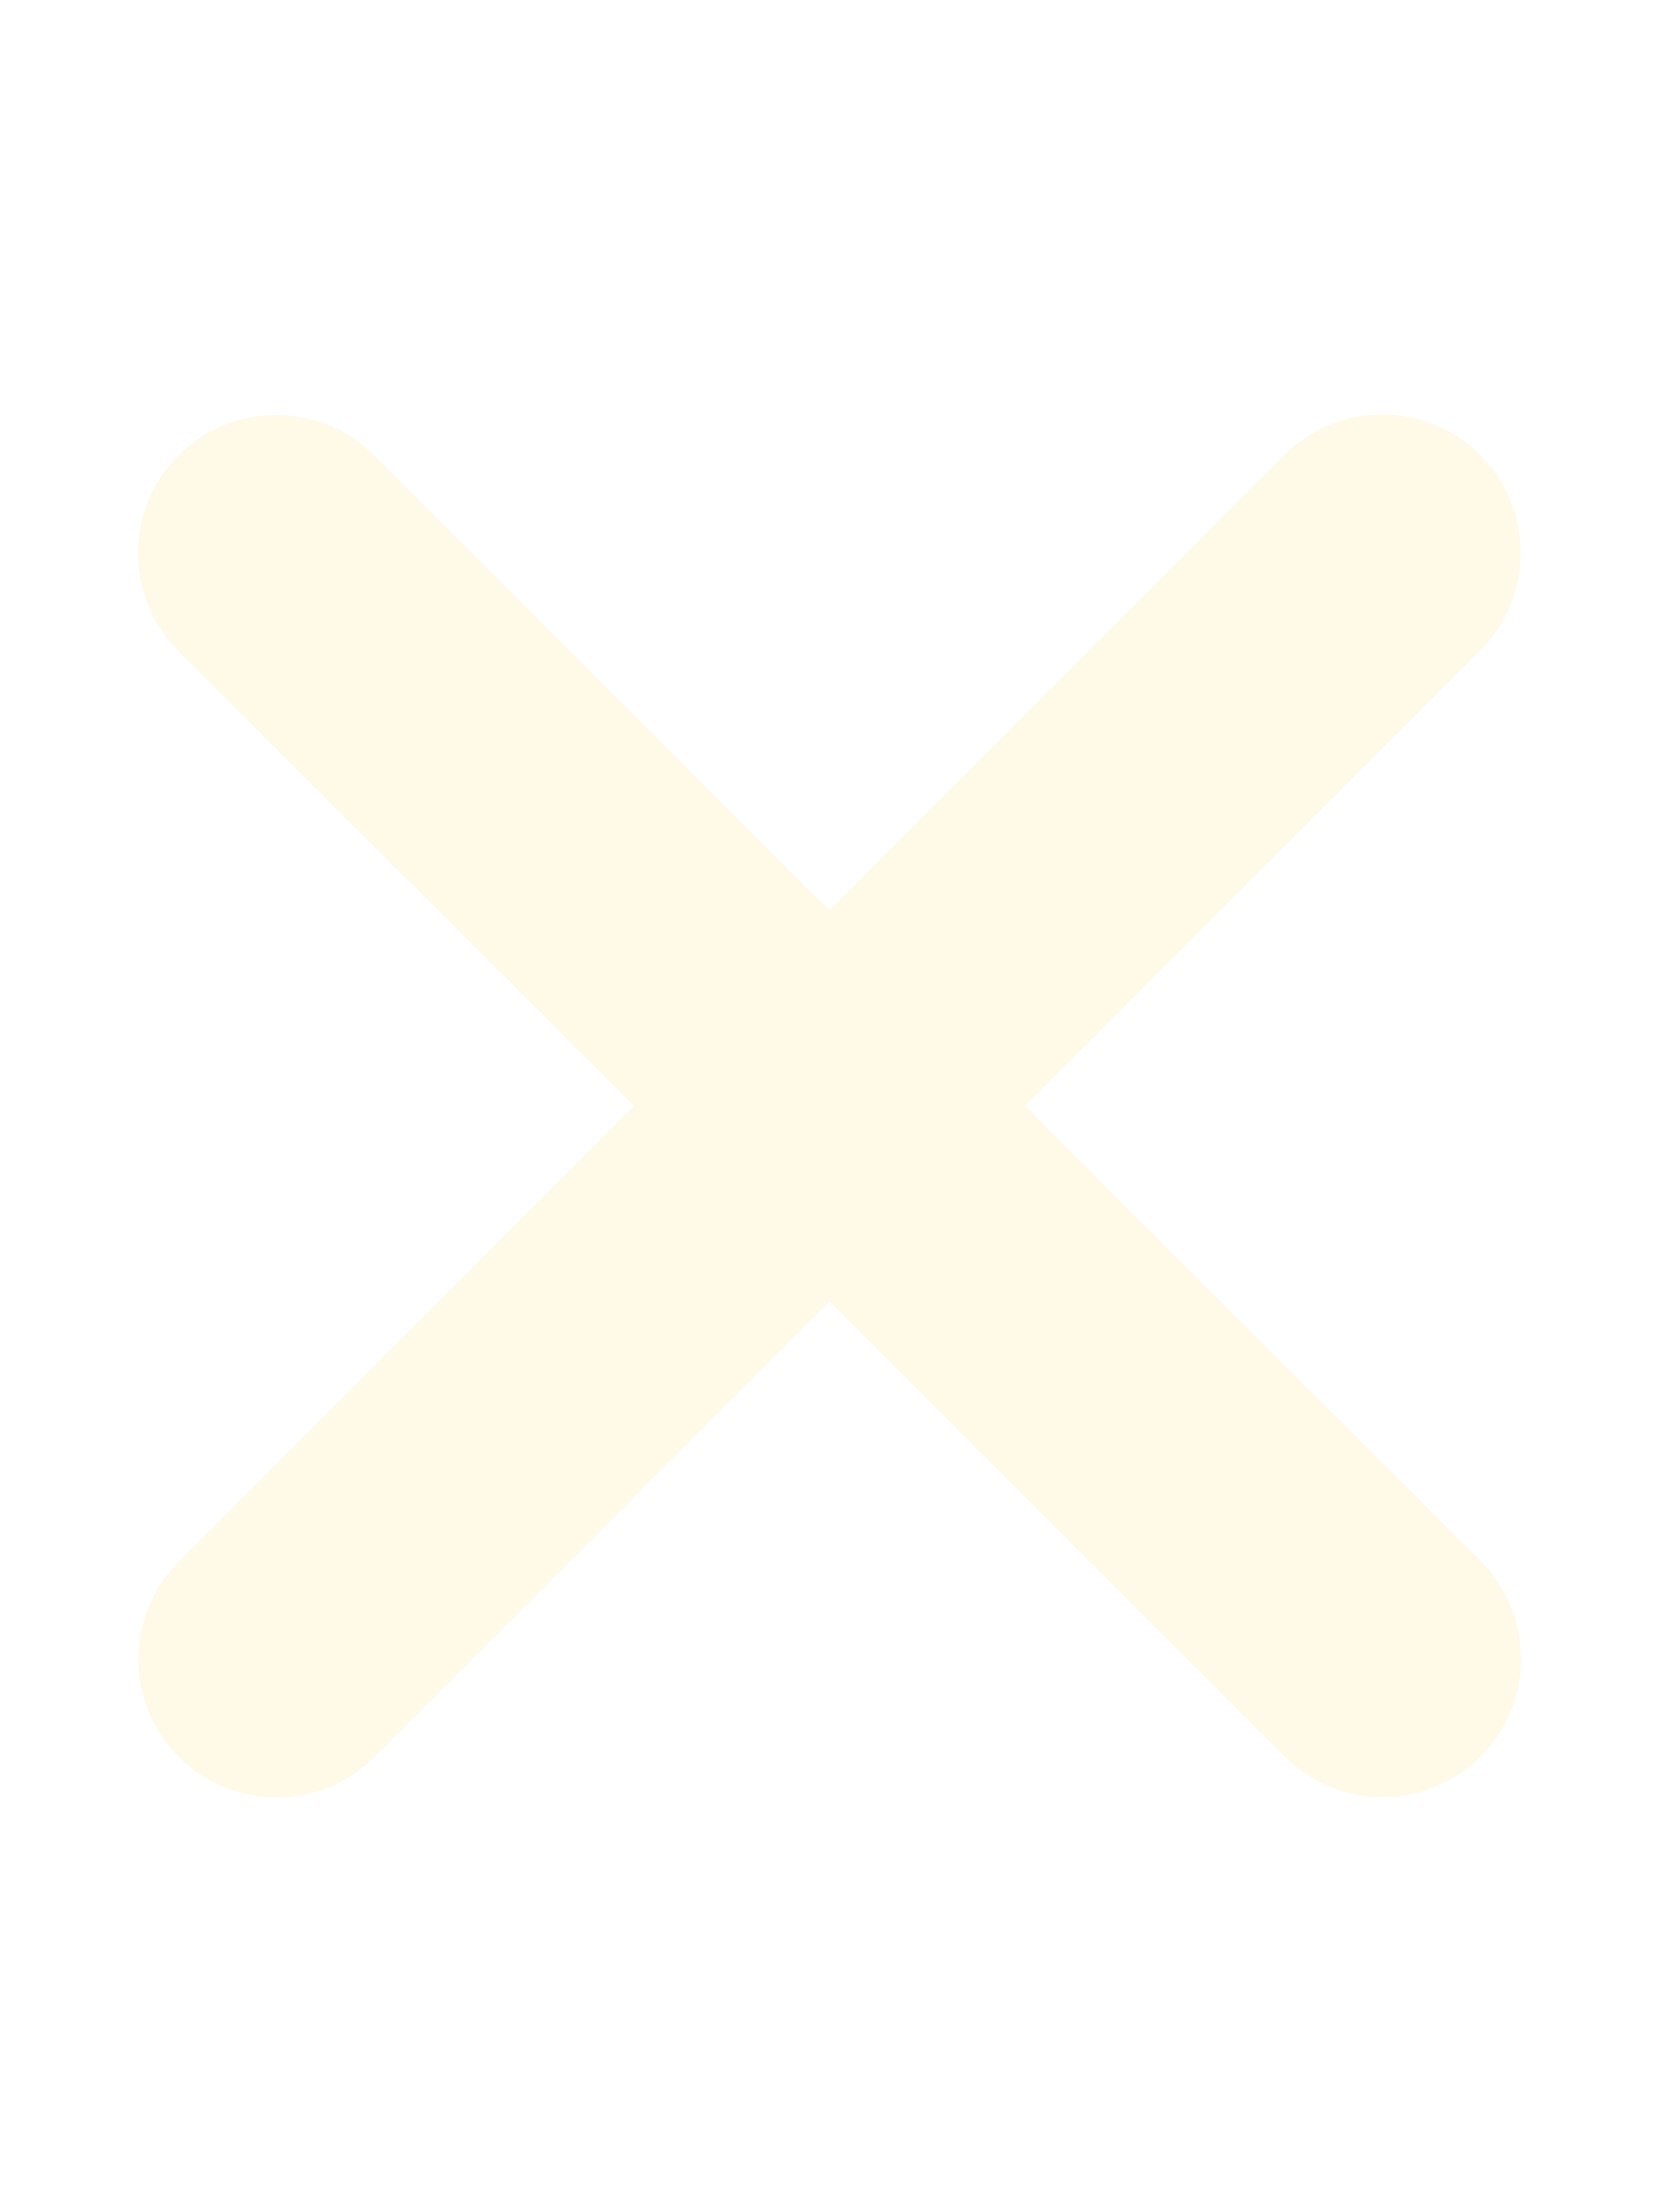
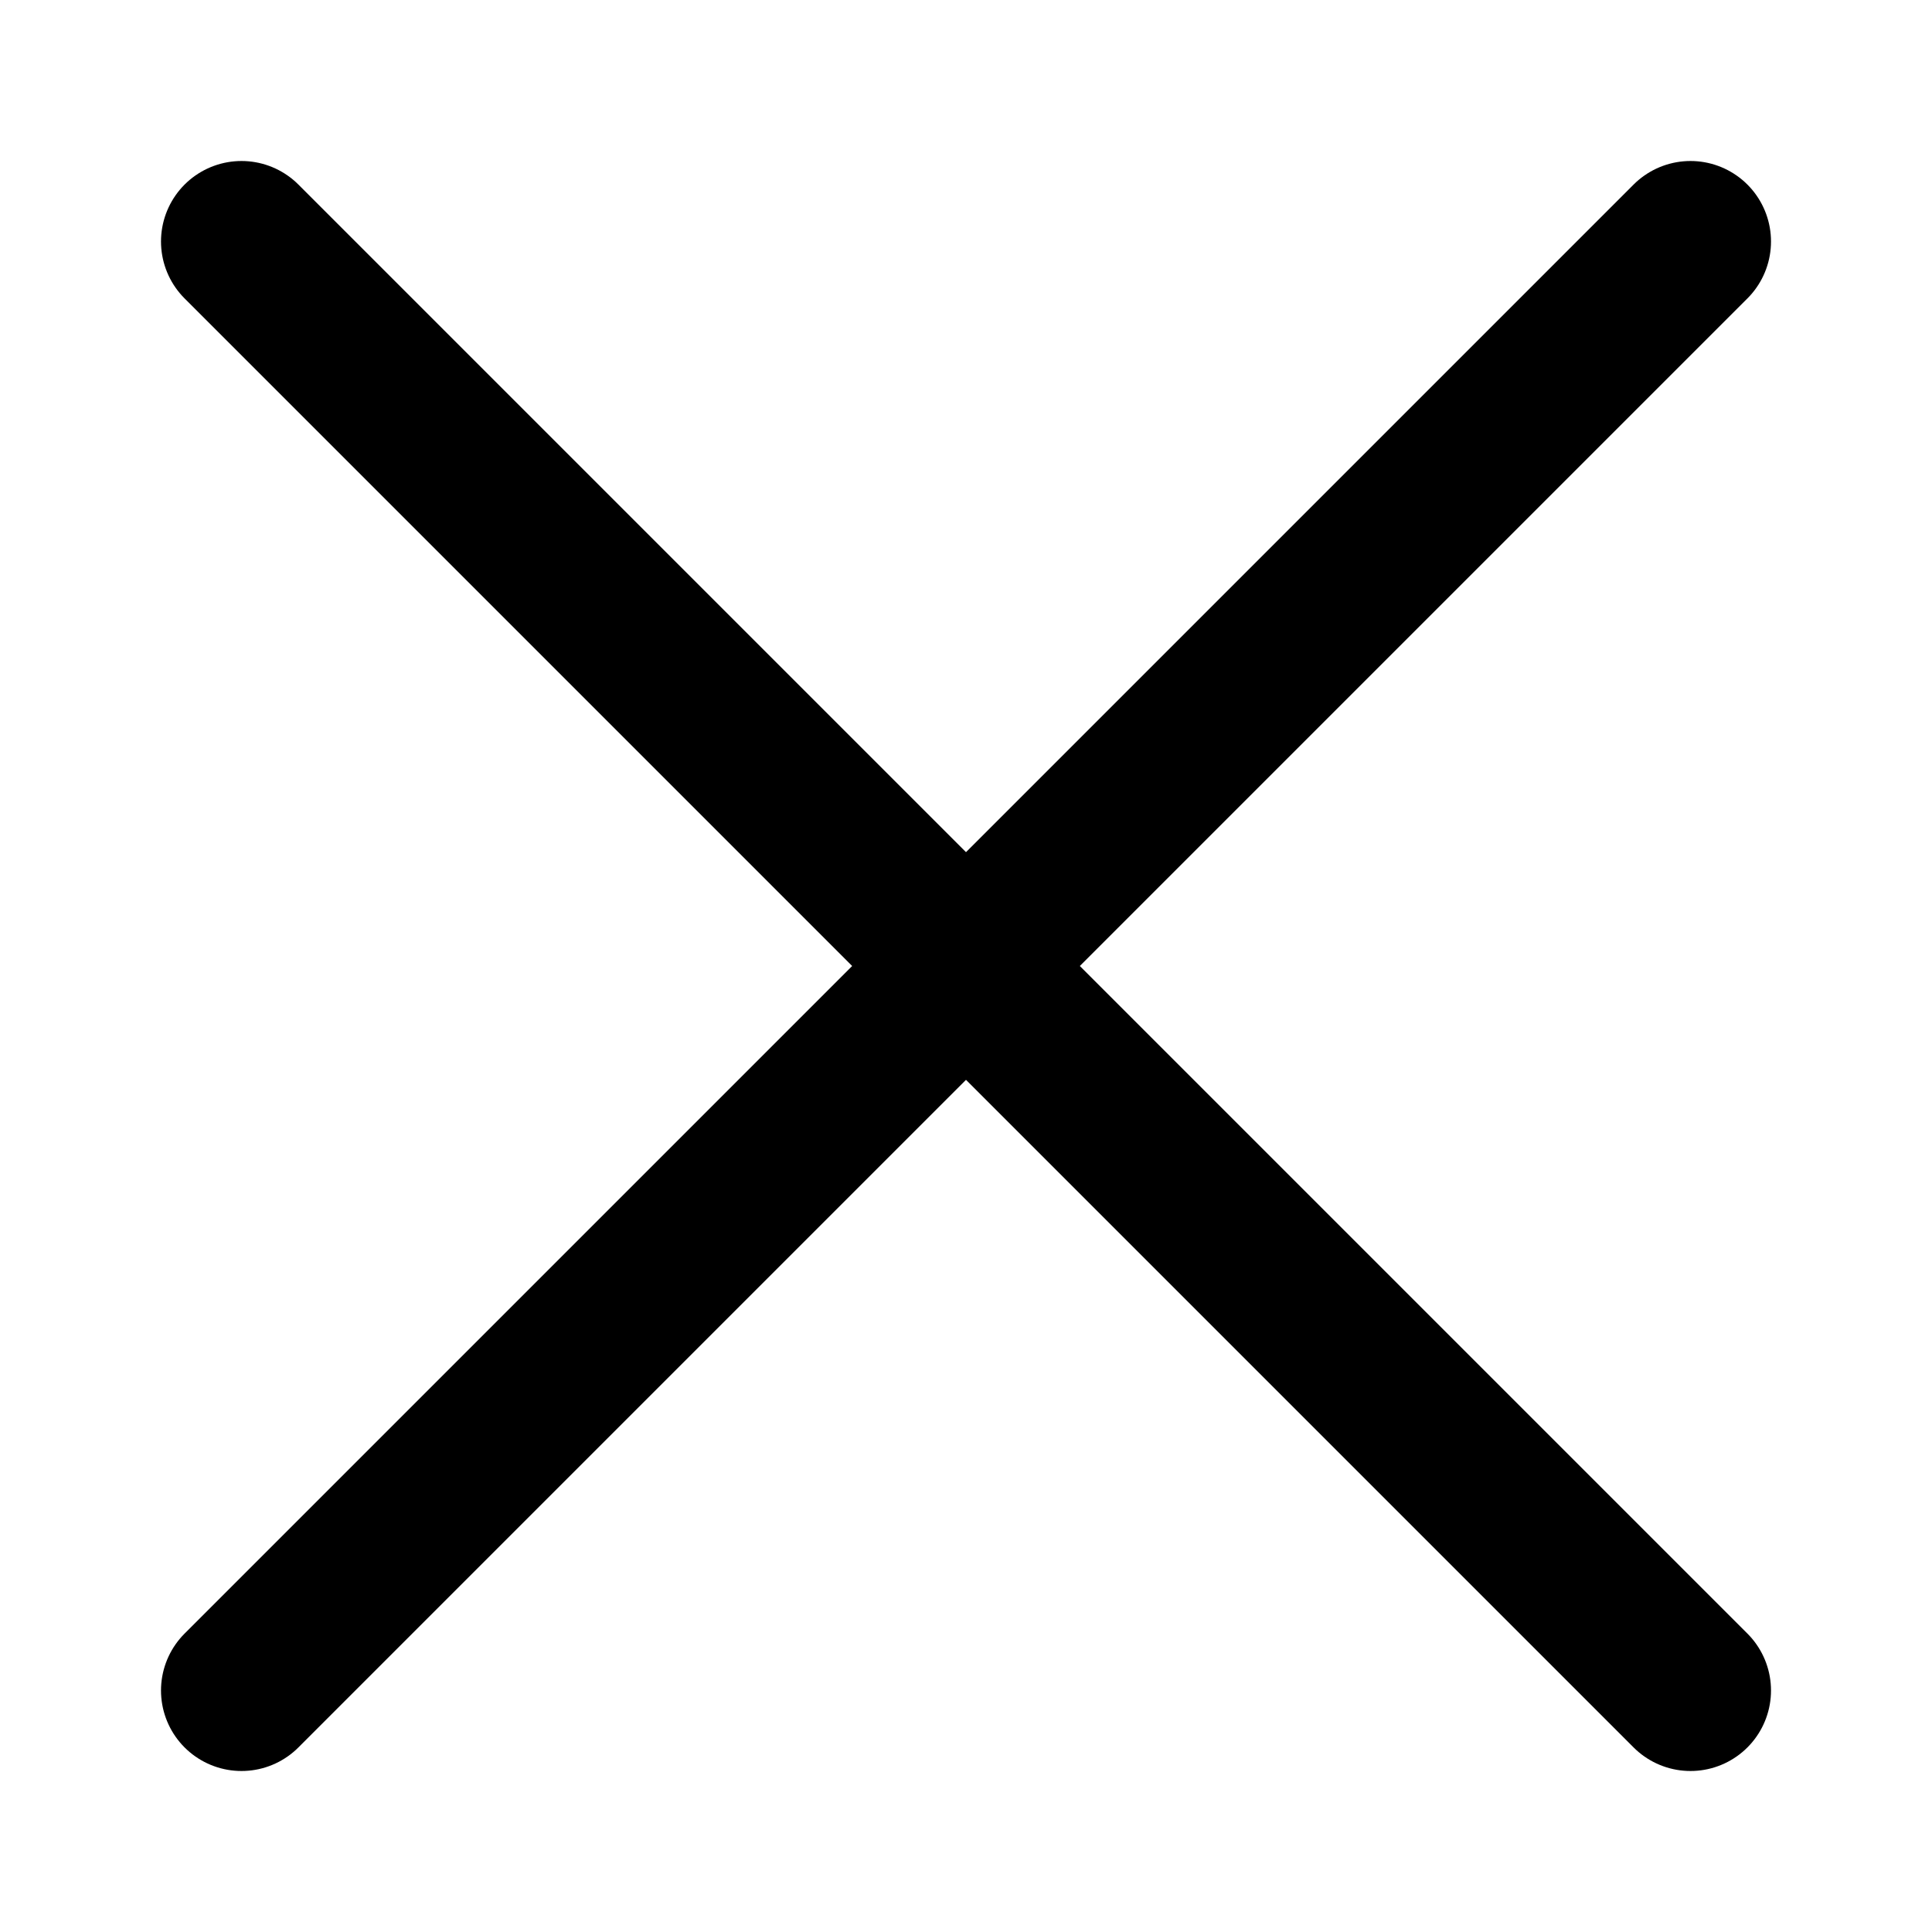
- <svg xmlns="http://www.w3.org/2000/svg" viewBox="0 0 384 512">
-   <path fill="#fff9e8" d="M342.6 150.6c12.5-12.5 12.5-32.8 0-45.3s-32.8-12.5-45.3 0L192 210.7 86.6 105.4c-12.5-12.5-32.8-12.5-45.3 0s-12.5 32.8 0 45.3L146.7 256 41.4 361.4c-12.5 12.5-12.5 32.8 0 45.3s32.8 12.5 45.3 0L192 301.3 297.4 406.6c12.5 12.5 32.8 12.5 45.3 0s12.5-32.8 0-45.3L237.3 256 342.6 150.6z" />
+ <svg xmlns="http://www.w3.org/2000/svg" width="24" height="24" viewBox="0 0 24 24" fill="none">
+   <g id="Style=Line">
+     <path id="Vector" d="M21 21L12 12M12 12L3 3M12 12L21 3M12 12L3 21" stroke="black" stroke-width="2" stroke-linecap="round" stroke-linejoin="round" />
+   </g>
</svg>
